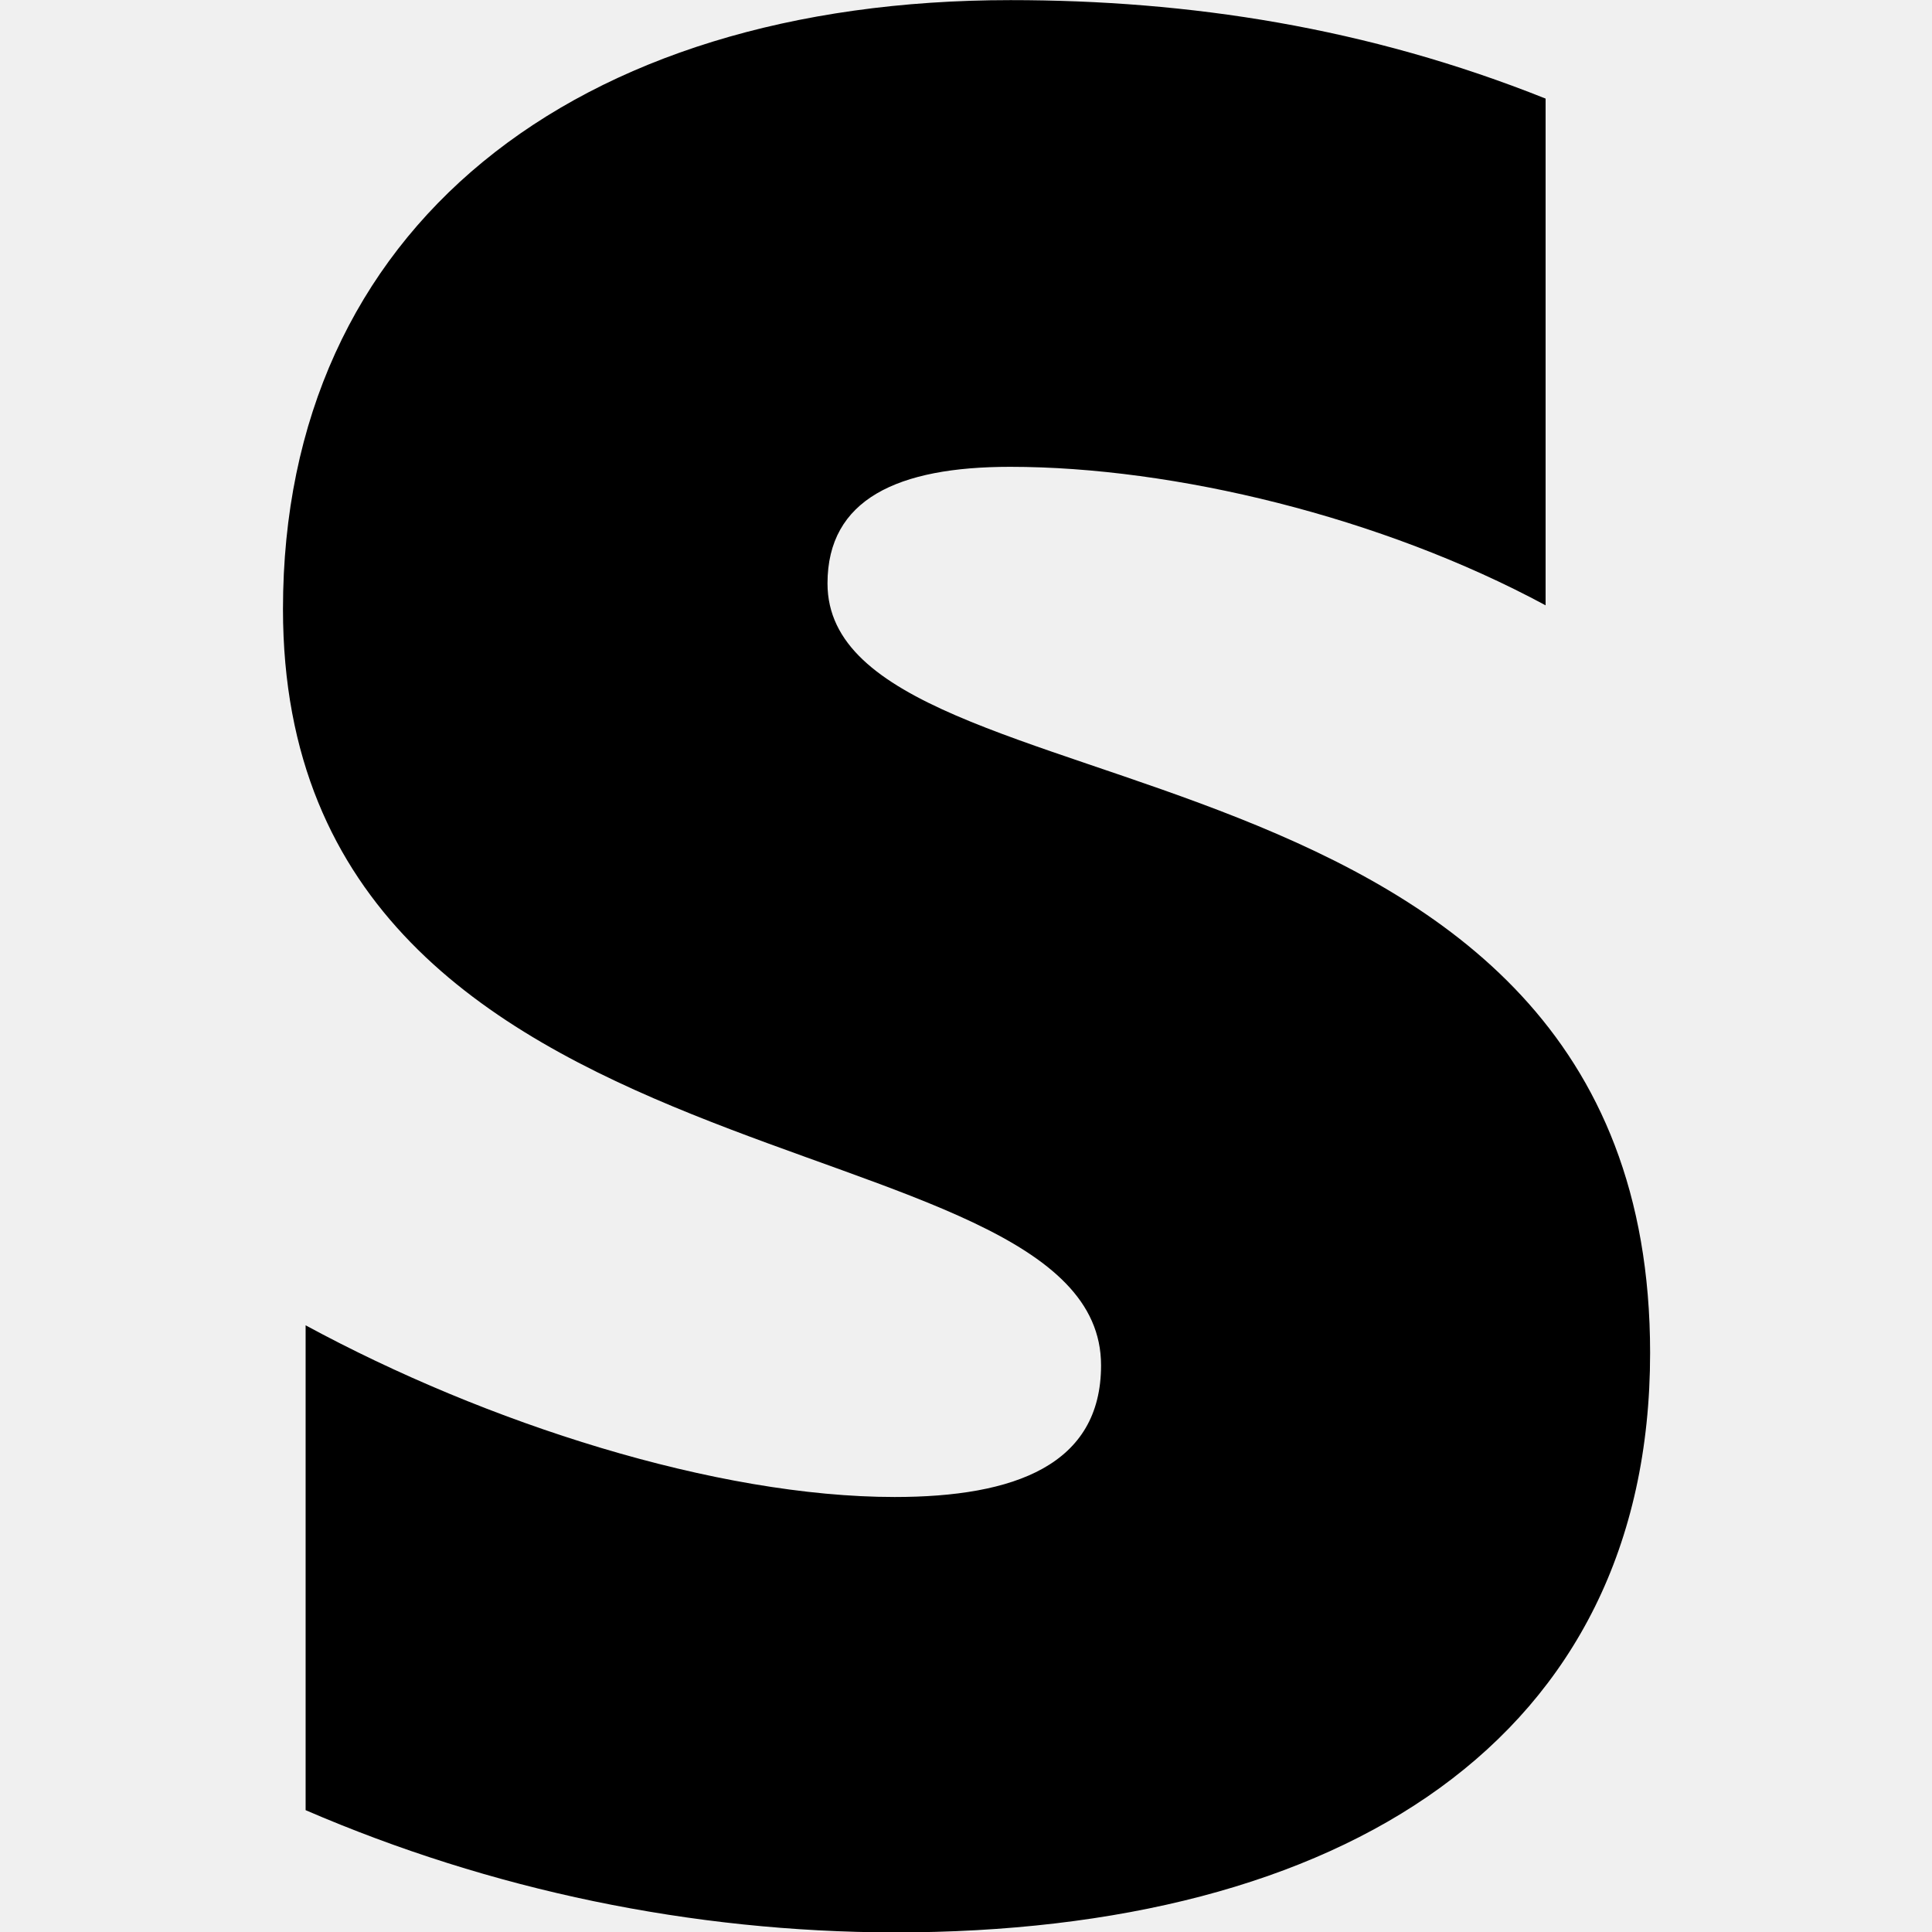
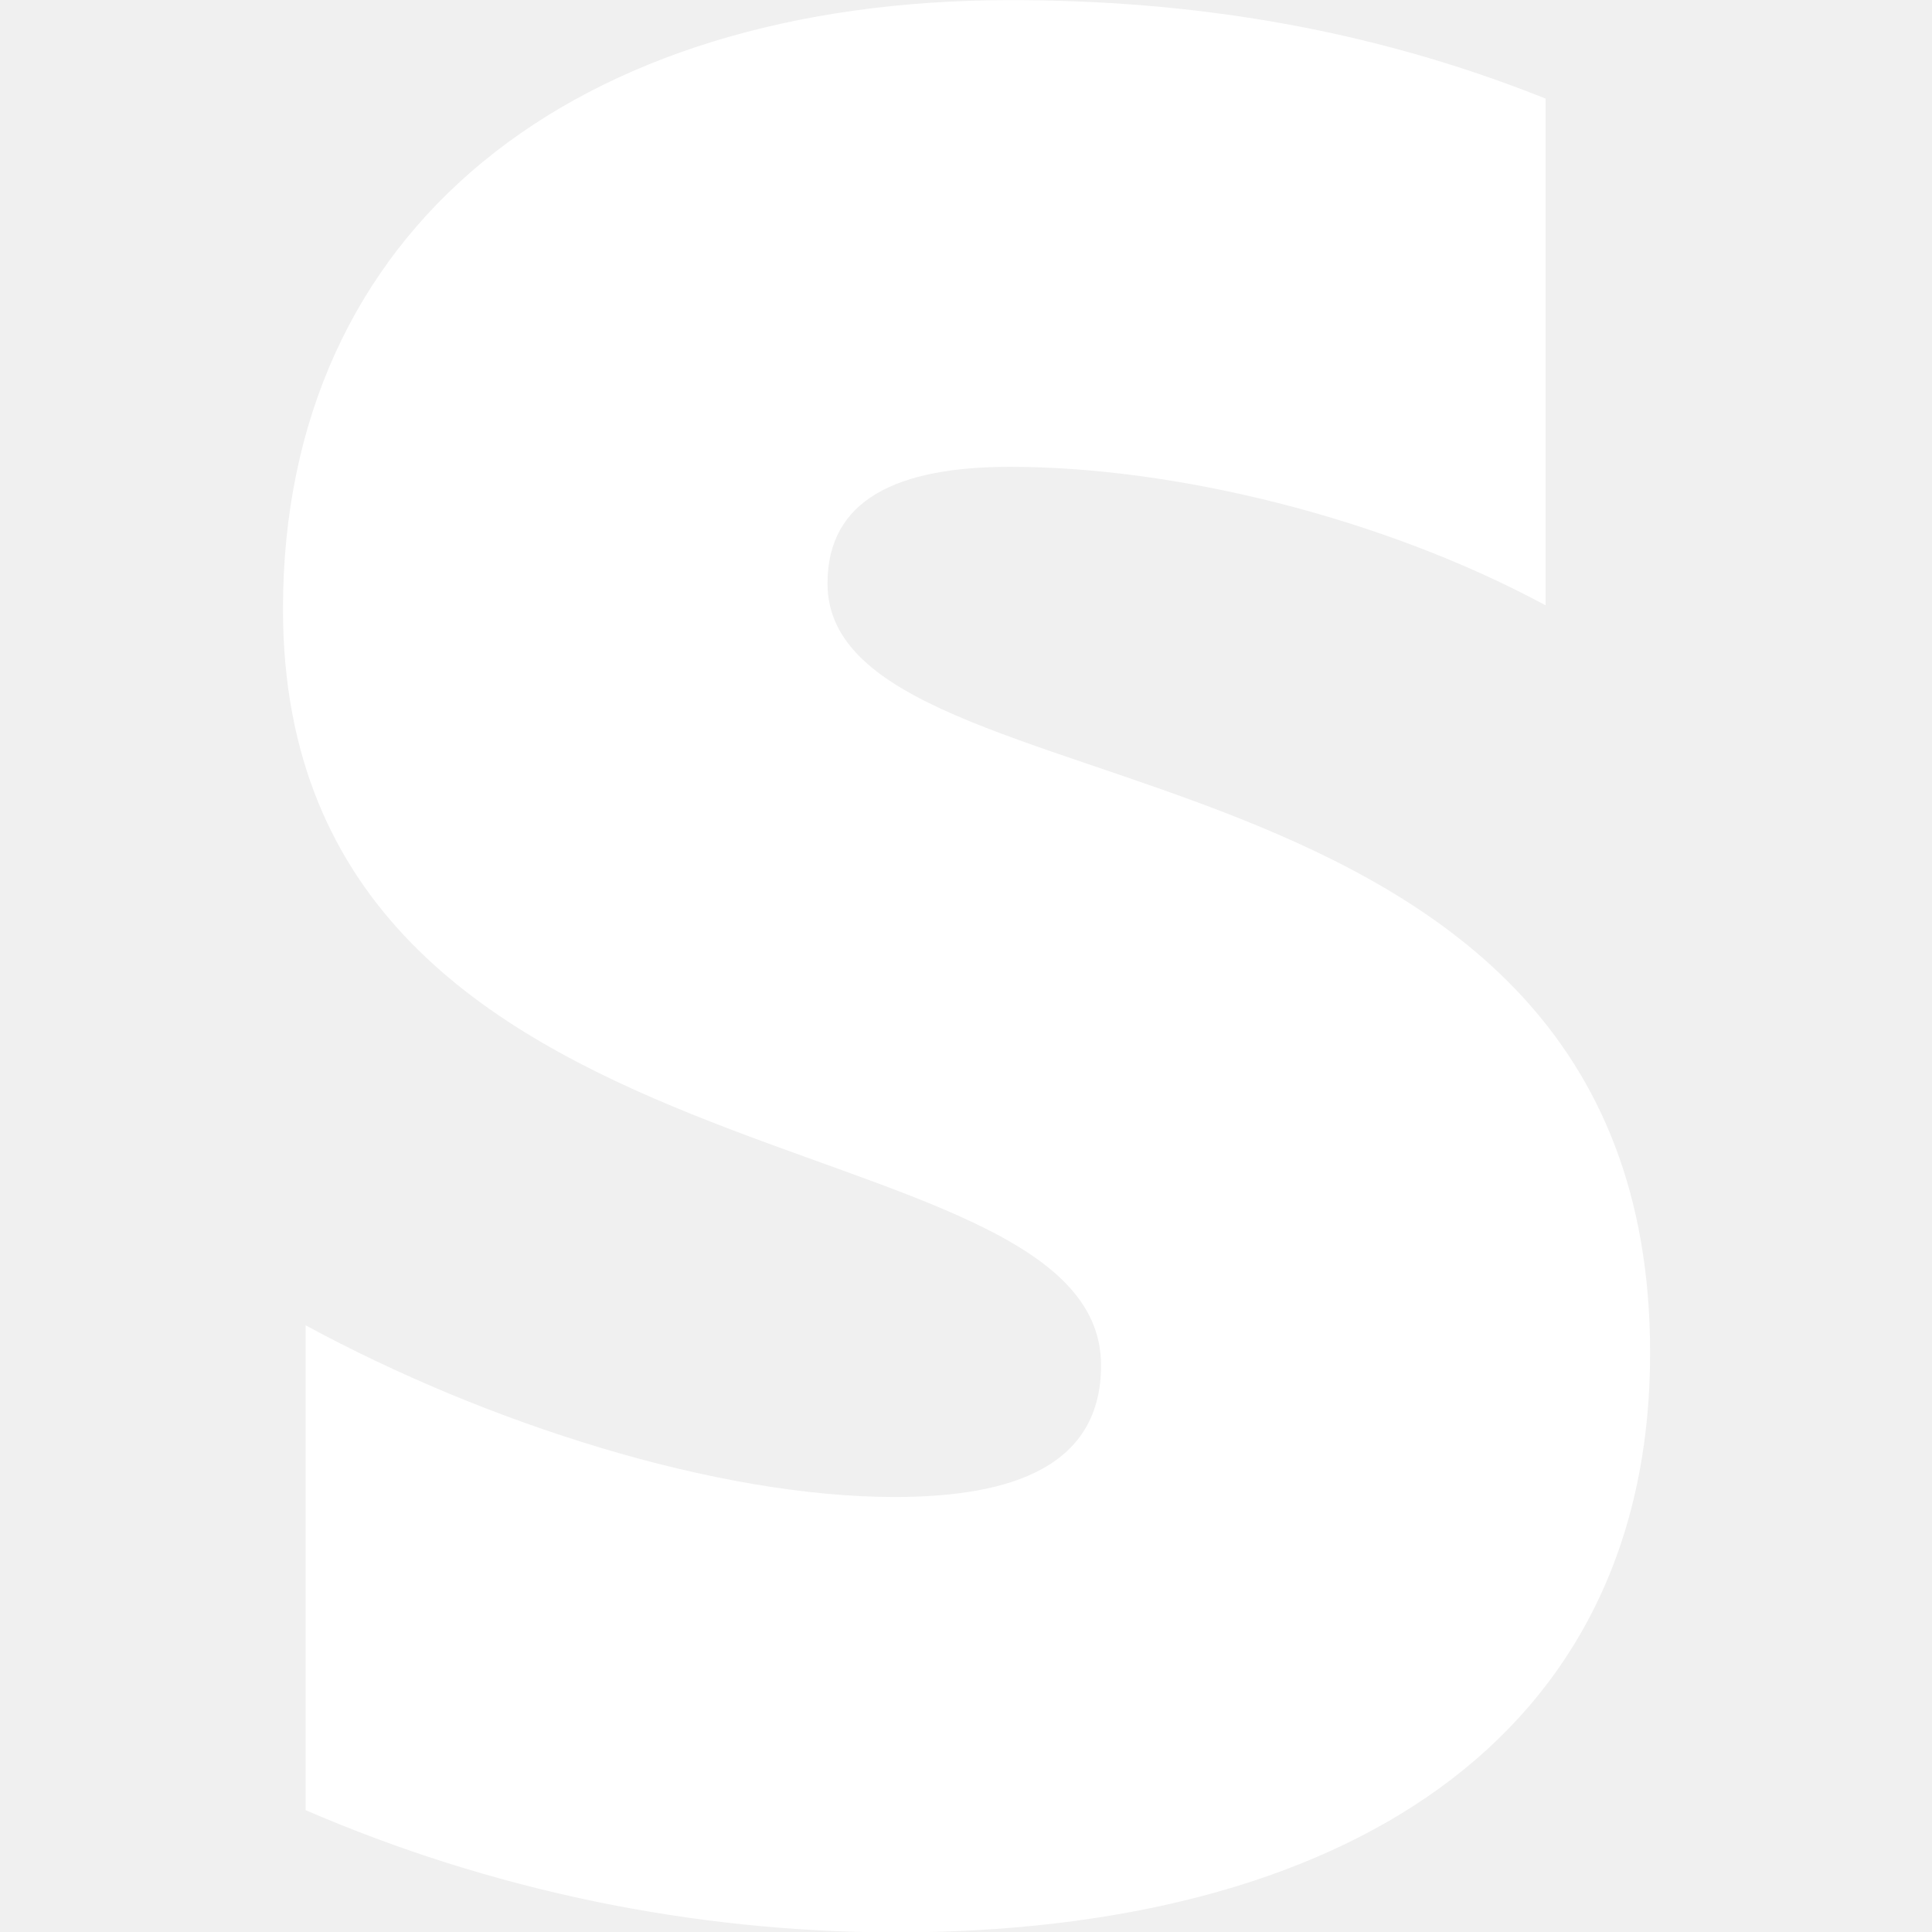
<svg xmlns="http://www.w3.org/2000/svg" fill="currentColor" width="40px" height="40px" viewBox="0 0 32 32">
-   <path d="M13.706 9.663c0-1.394 1.162-1.931 3.025-1.931 2.713 0 6.156 0.831 8.869 2.294v-8.393c-2.956-1.181-5.906-1.631-8.863-1.631-7.231 0-12.050 3.775-12.050 10.087 0 9.869 13.55 8.269 13.55 12.525 0 1.65-1.431 2.181-3.419 2.181-2.95 0-6.763-1.219-9.756-2.844v8.031c3.079 1.329 6.396 2.017 9.75 2.025 7.413 0 12.519-3.188 12.519-9.6 0-10.637-13.625-8.731-13.625-12.744z" />
+   <path d="M13.706 9.663c0-1.394 1.162-1.931 3.025-1.931 2.713 0 6.156 0.831 8.869 2.294v-8.393c-2.956-1.181-5.906-1.631-8.863-1.631-7.231 0-12.050 3.775-12.050 10.087 0 9.869 13.55 8.269 13.55 12.525 0 1.65-1.431 2.181-3.419 2.181-2.95 0-6.763-1.219-9.756-2.844v8.031c3.079 1.329 6.396 2.017 9.75 2.025 7.413 0 12.519-3.188 12.519-9.6 0-10.637-13.625-8.731-13.625-12.744z" fill="white" />
</svg>
